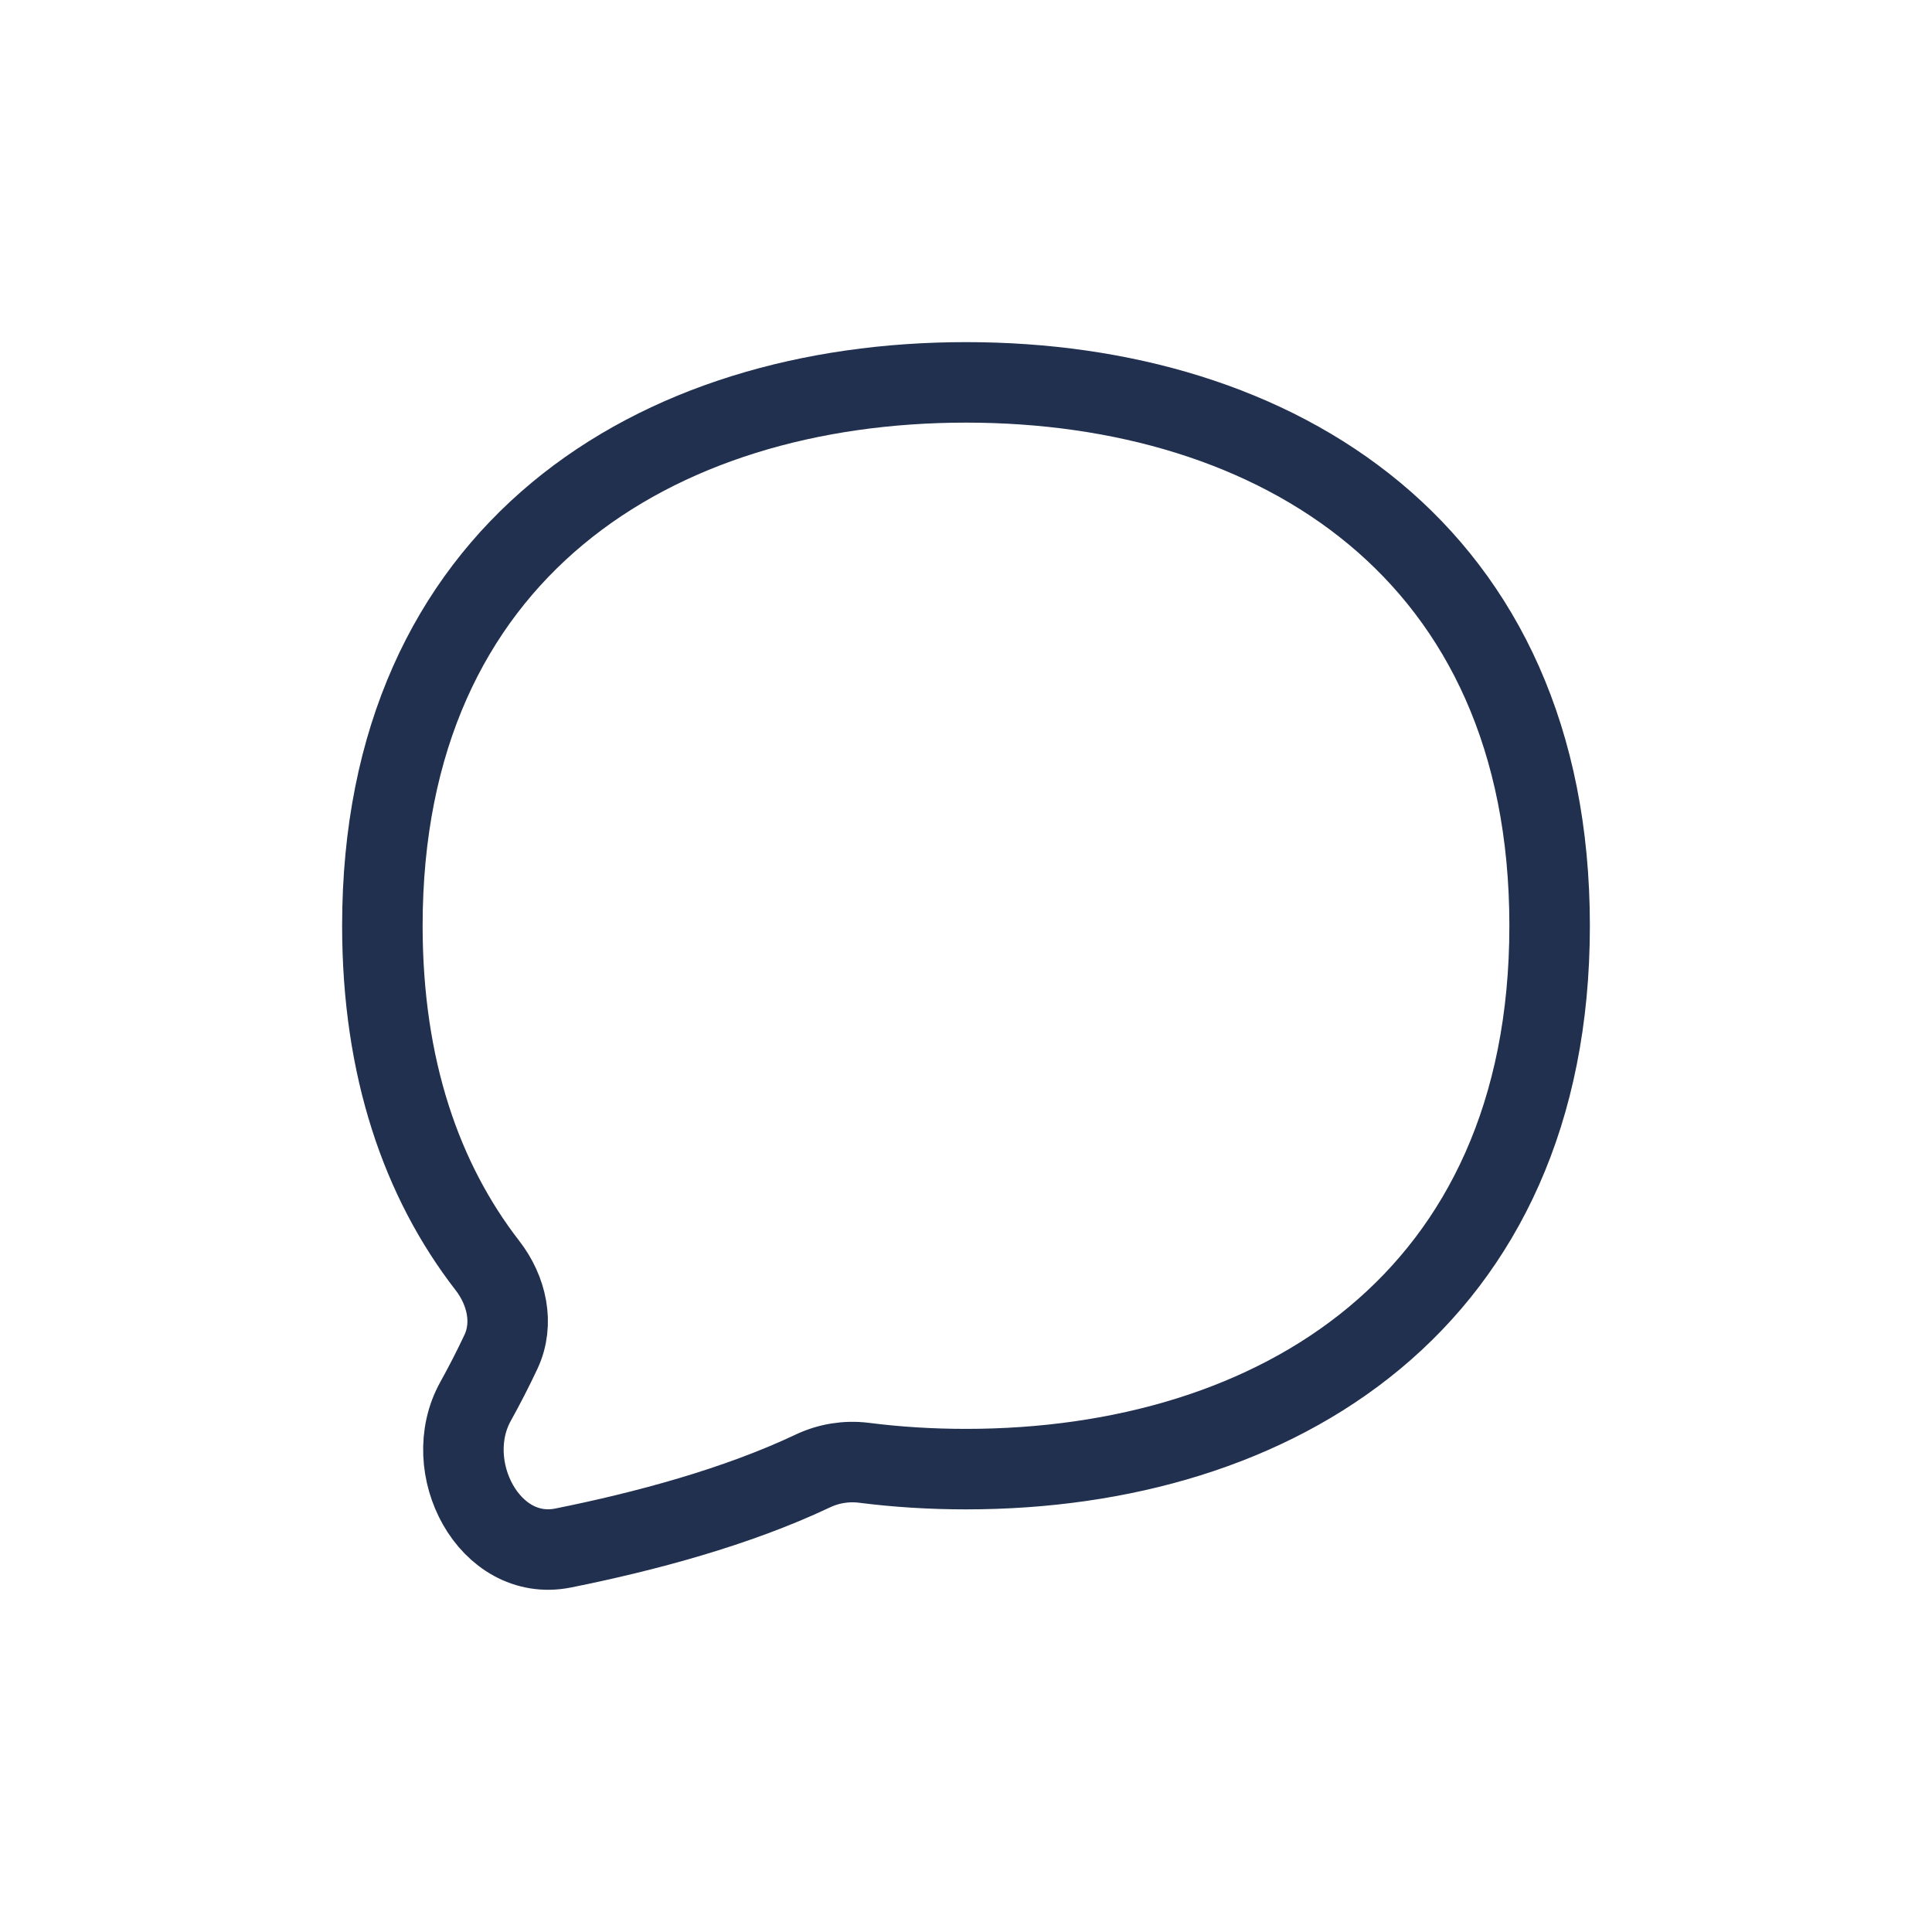
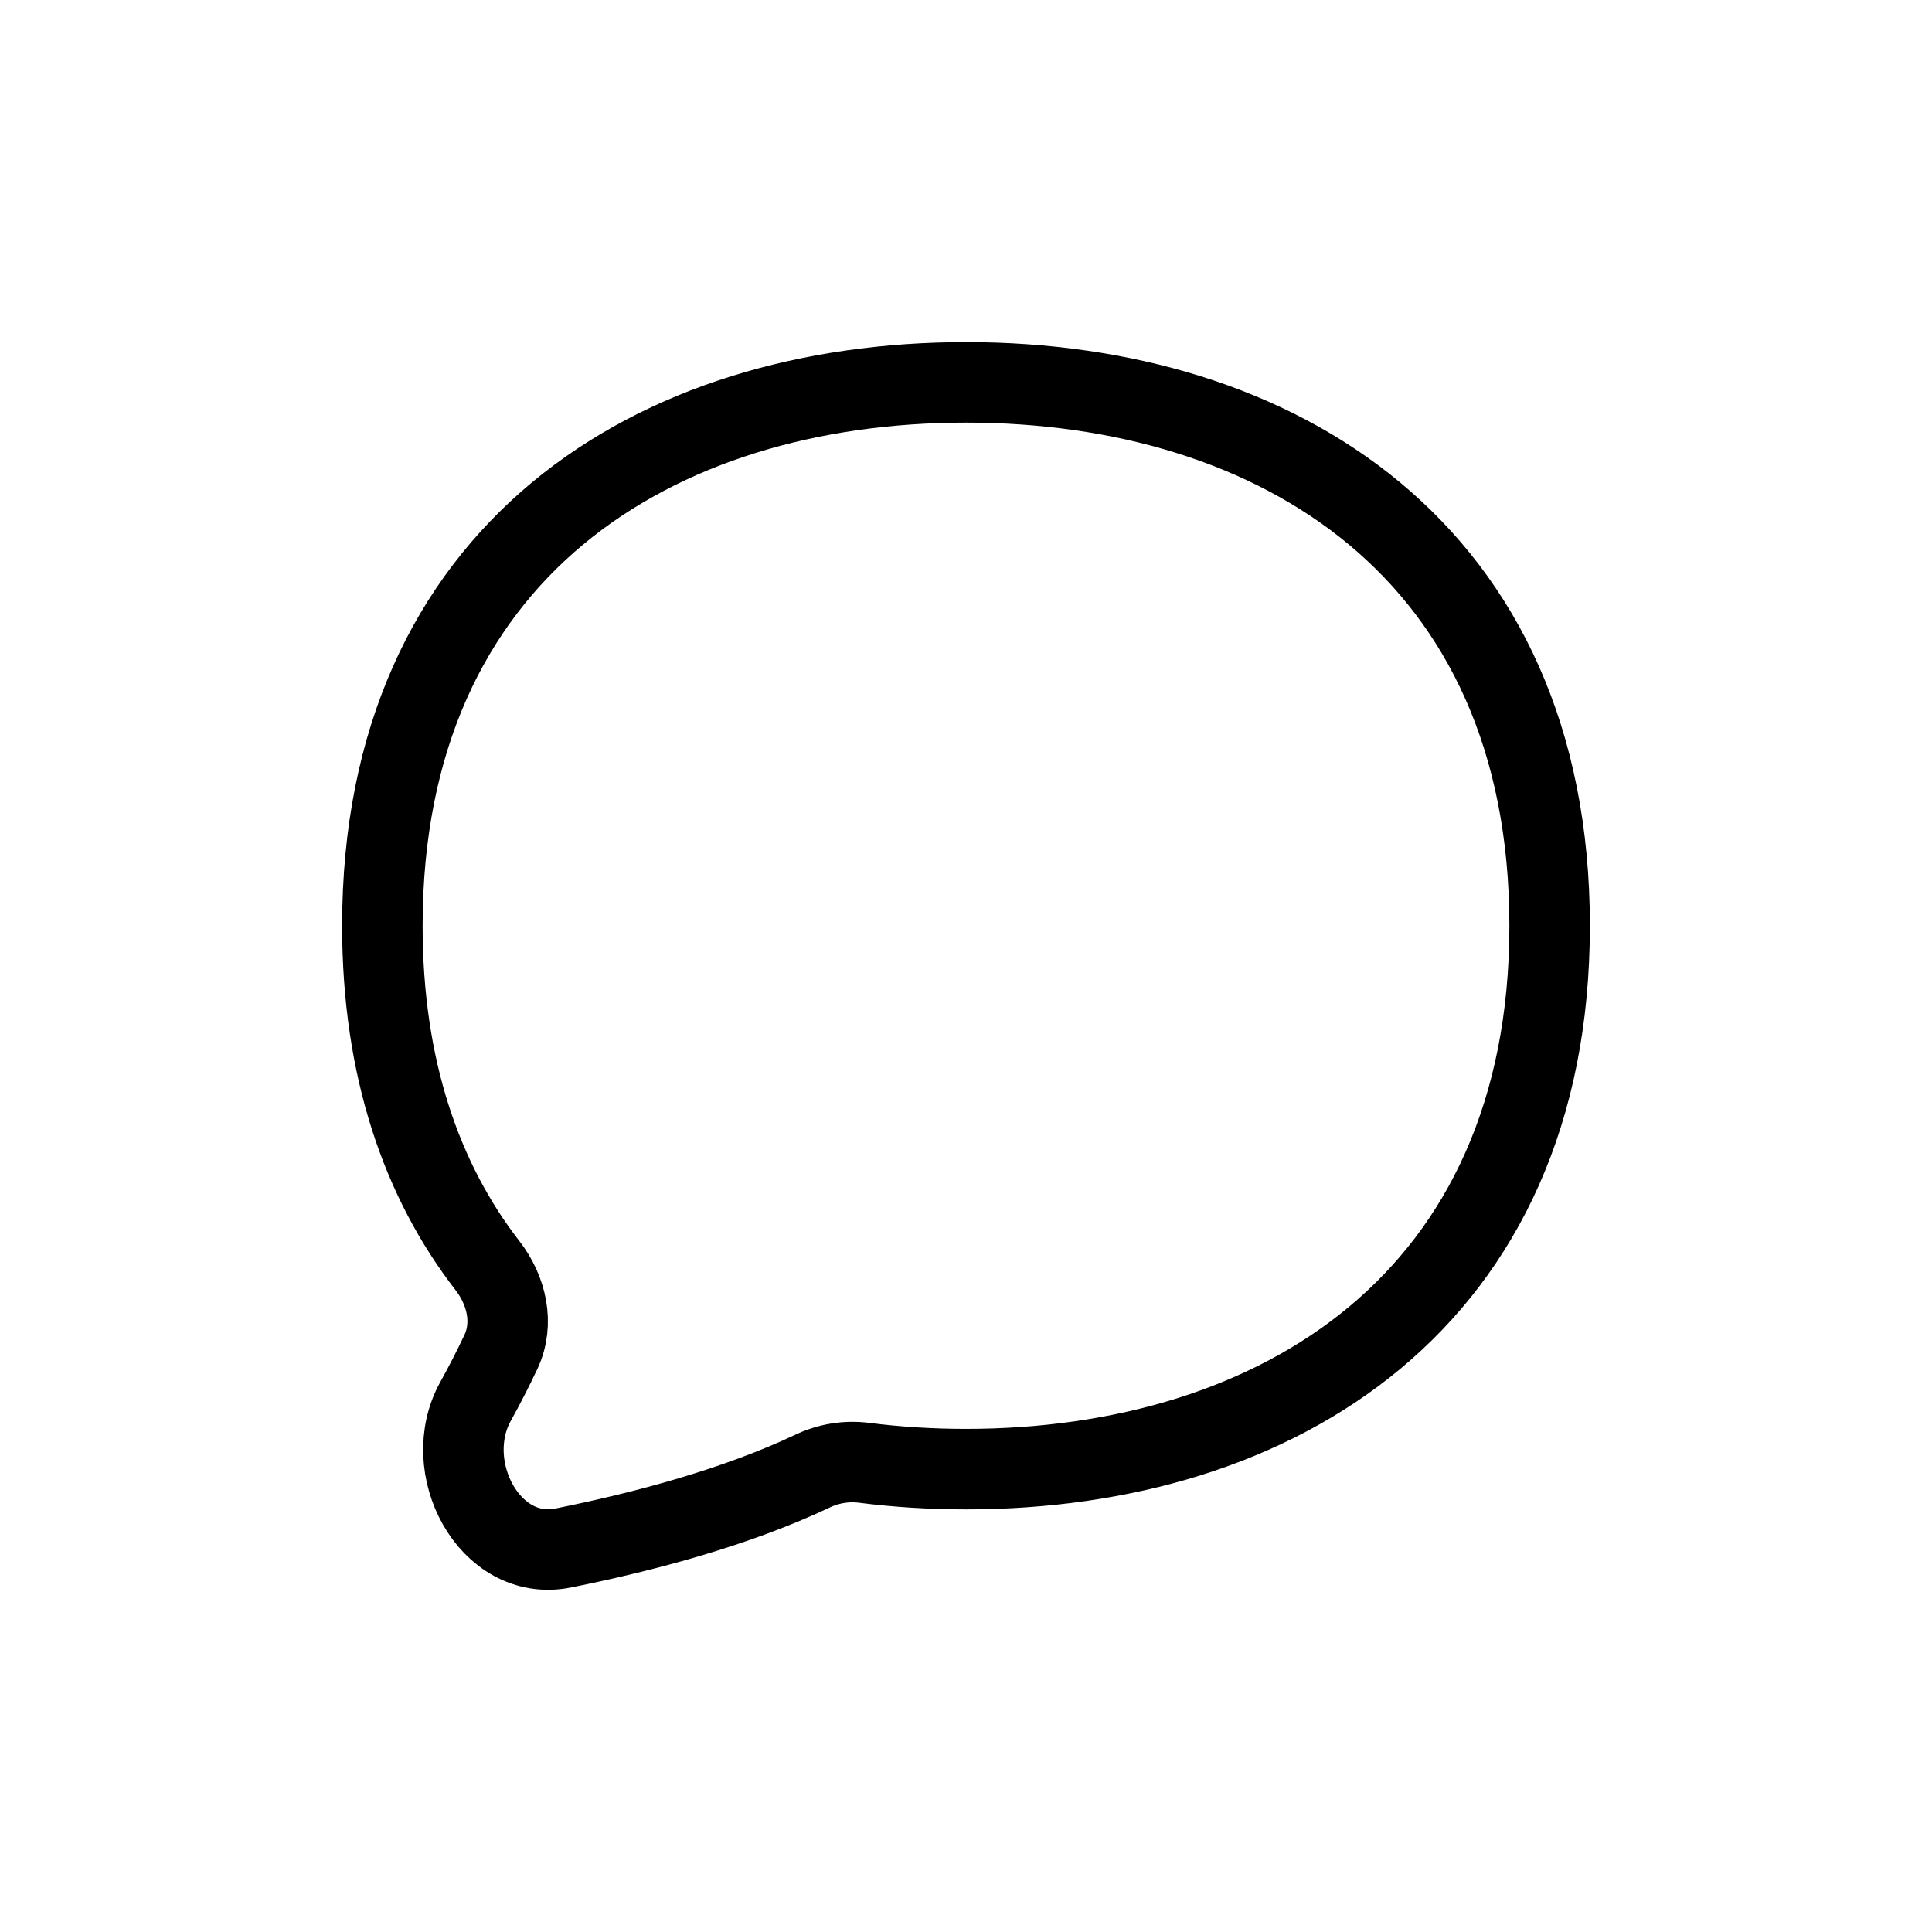
- <svg xmlns="http://www.w3.org/2000/svg" width="24" height="24" viewBox="0 0 24 24" fill="none">
-   <path d="M12 18.25C15.866 18.25 19.25 16.155 19.25 11.5C19.25 6.845 15.866 4.75 12 4.75C8.134 4.75 4.75 6.845 4.75 11.5C4.75 13.268 5.238 14.666 6.055 15.721C6.294 16.029 6.389 16.439 6.223 16.793C6.122 17.008 6.016 17.213 5.908 17.408C5.454 18.224 6.08 19.413 6.995 19.23C8.011 19.026 9.148 18.722 10.095 18.274C10.293 18.18 10.513 18.144 10.73 18.171C11.145 18.224 11.569 18.25 12 18.25Z" stroke="#21304F" stroke-linecap="round" stroke-linejoin="round" />
+ <svg xmlns="http://www.w3.org/2000/svg" width="24" height="24" viewBox="0 0 24 24" fill="none" stroke="currentColor" stroke-width="1" stroke-linecap="round" stroke-linejoin="round">
+   <path d="M12 18.25C15.866 18.25 19.25 16.155 19.25 11.5C19.25 6.845 15.866 4.75 12 4.75C8.134 4.75 4.75 6.845 4.75 11.5C4.75 13.268 5.238 14.666 6.055 15.721C6.294 16.029 6.389 16.439 6.223 16.793C6.122 17.008 6.016 17.213 5.908 17.408C5.454 18.224 6.08 19.413 6.995 19.23C8.011 19.026 9.148 18.722 10.095 18.274C10.293 18.18 10.513 18.144 10.73 18.171C11.145 18.224 11.569 18.25 12 18.25Z" />
</svg>
